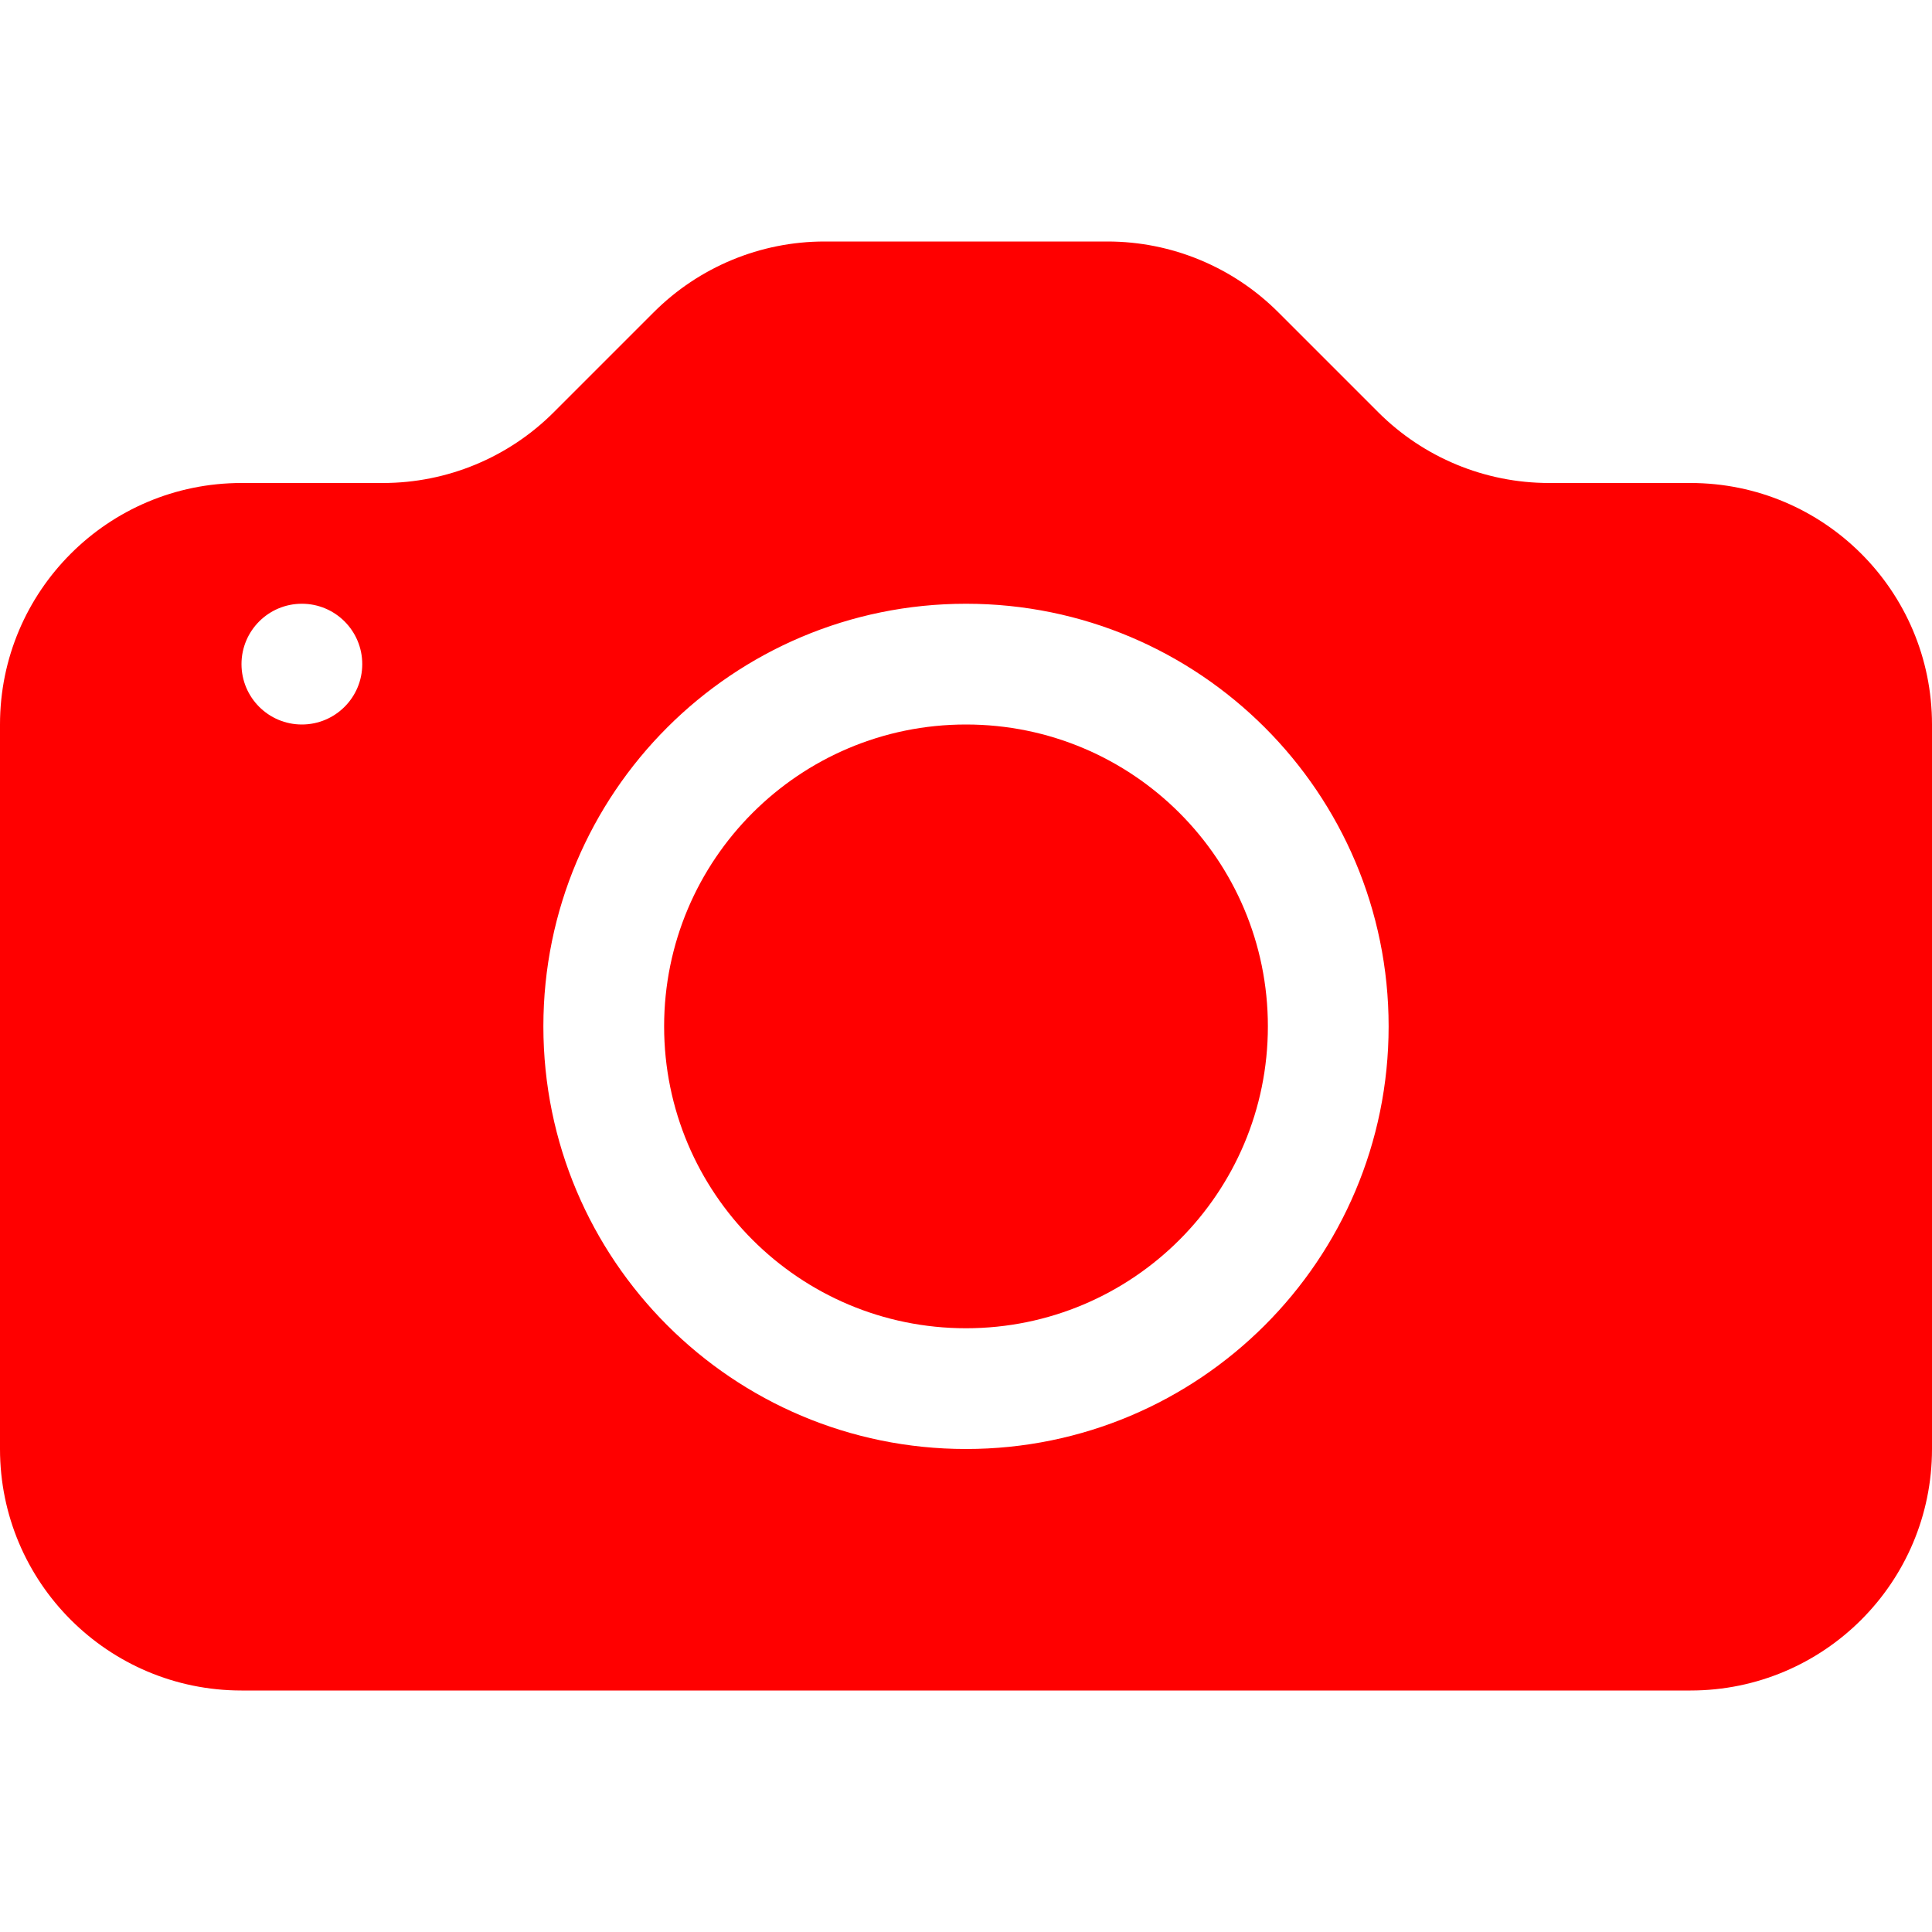
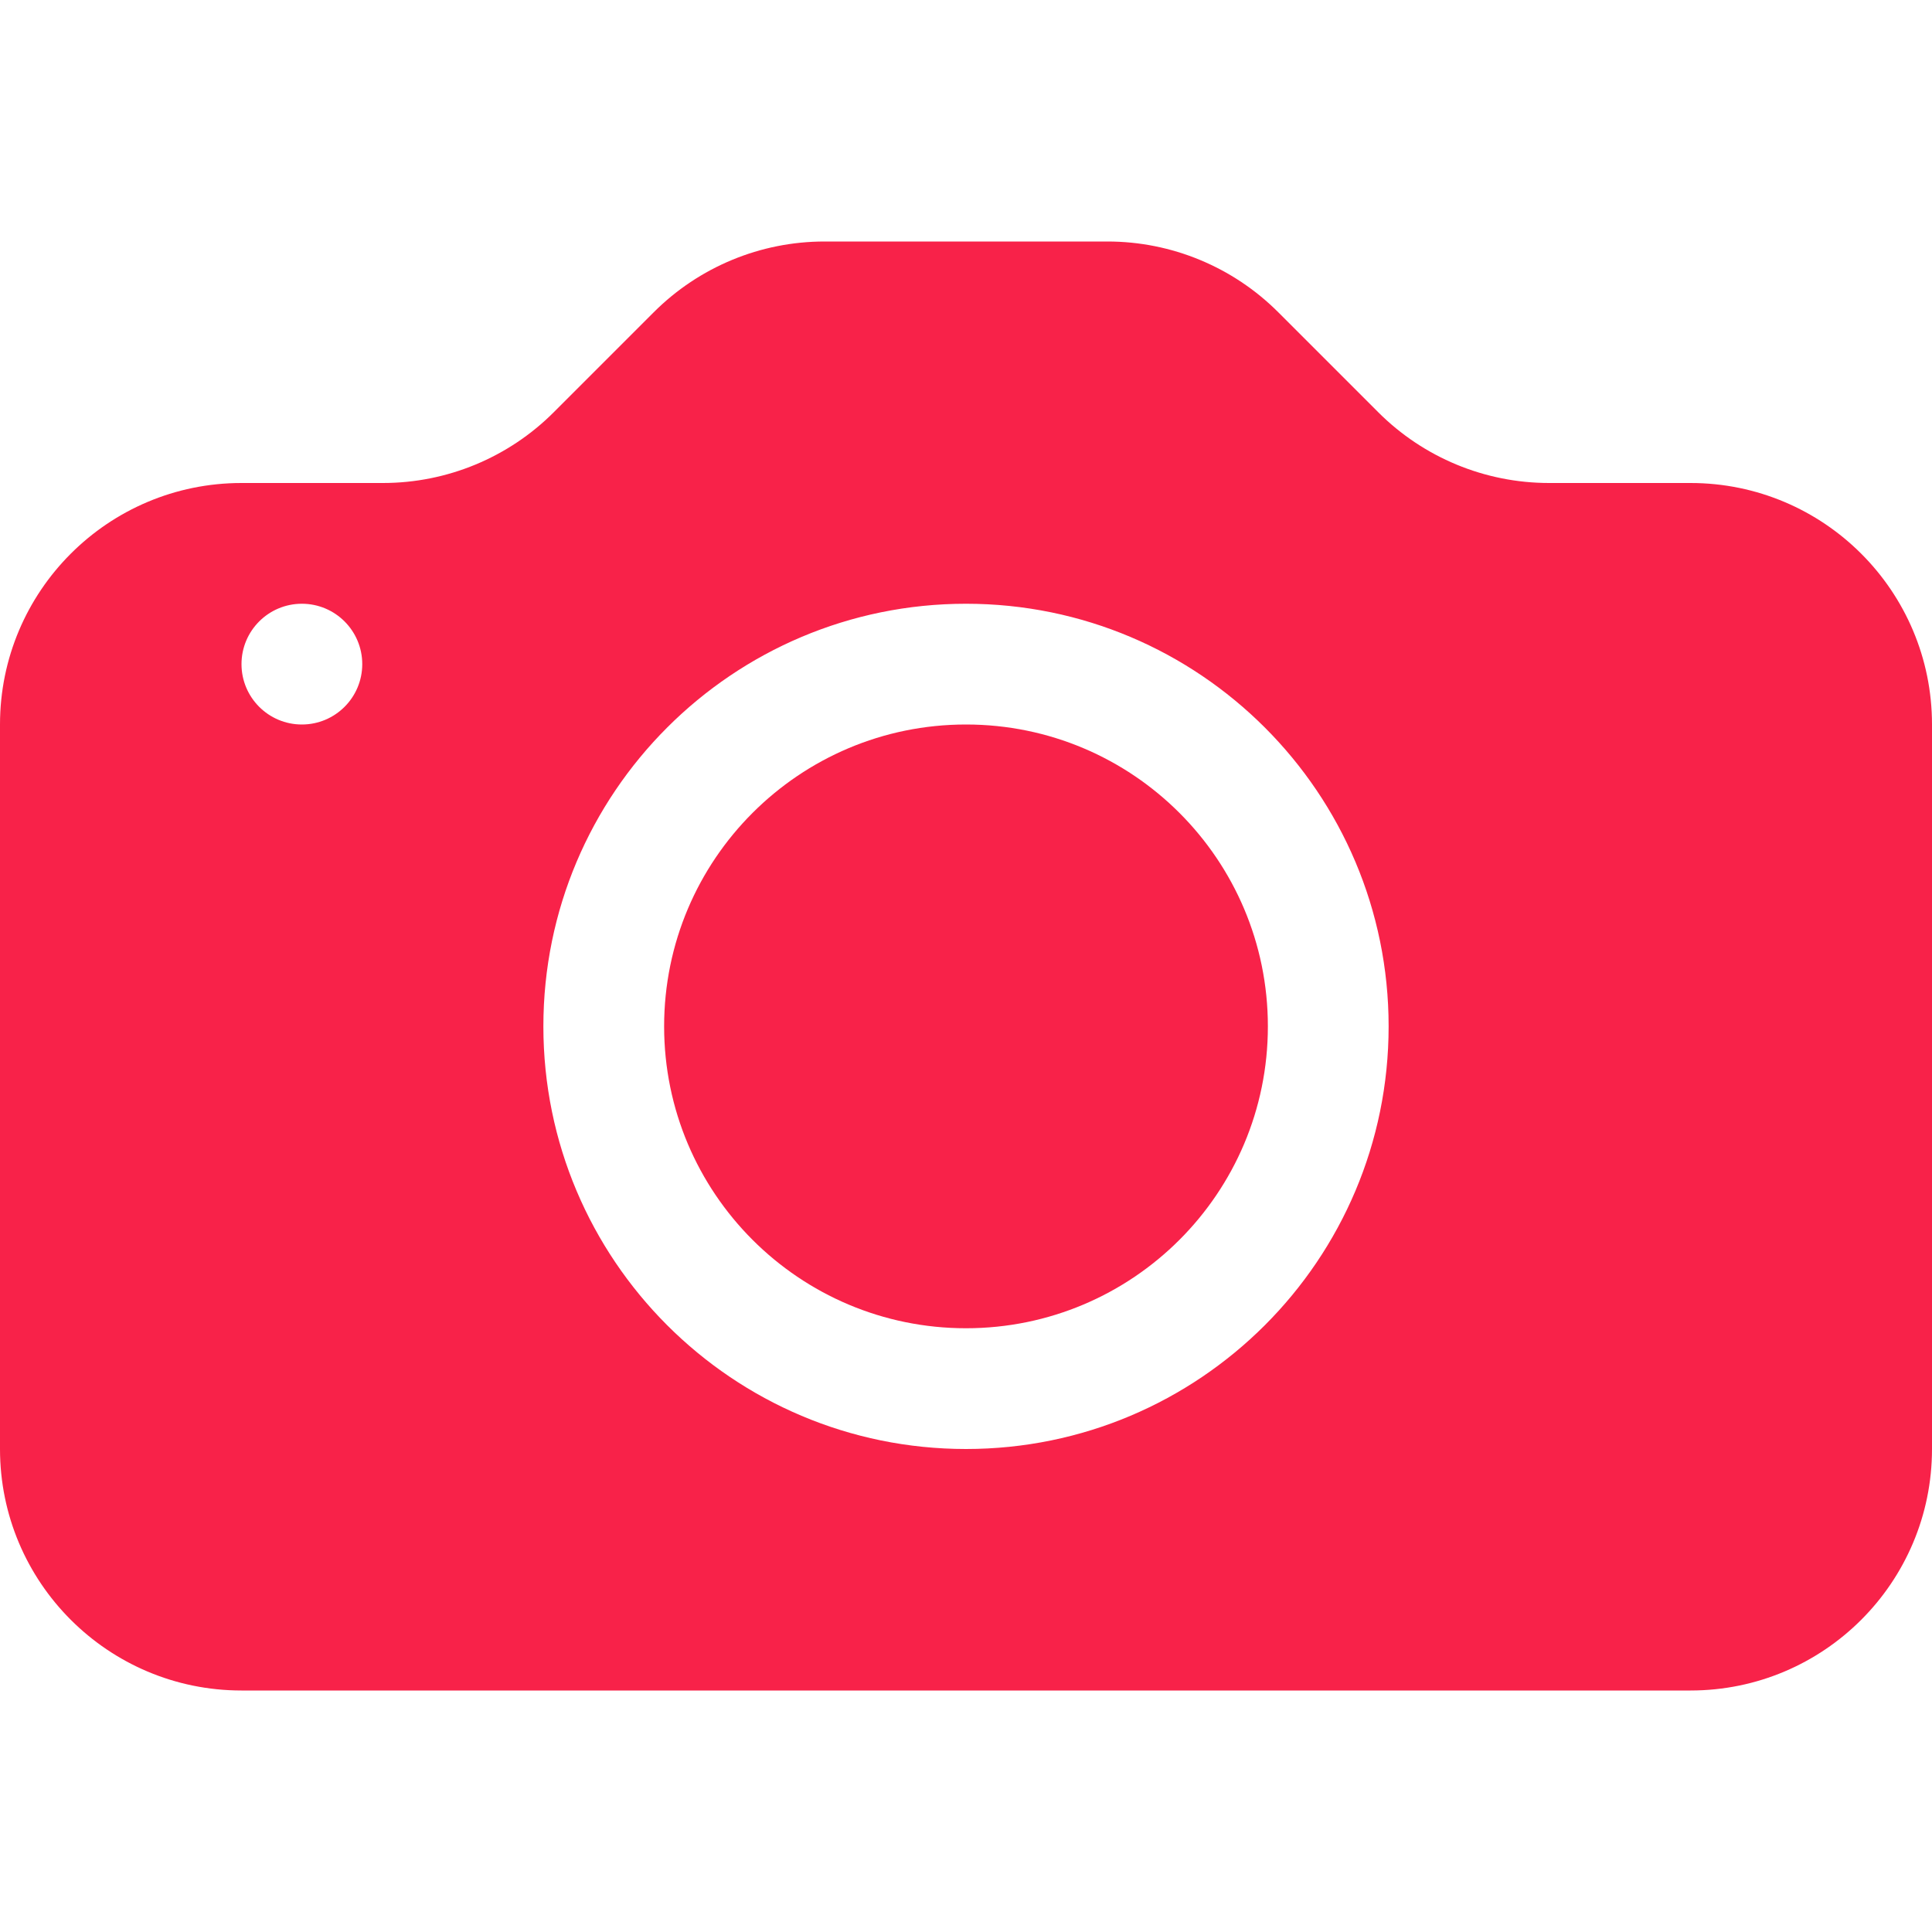
- <svg xmlns="http://www.w3.org/2000/svg" width="20" height="20" fill="red" class="bi bi-camera-fill" viewBox="0 0 16 16">
+ <svg xmlns="http://www.w3.org/2000/svg" width="20" height="20" fill="#f82249" class="bi bi-camera-fill" viewBox="0 0 16 16">
  <path d="M10.5 8.5a2.5 2.5 0 1 1-5 0 2.5 2.5 0 0 1 5 0z" />
  <path d="M2 4a2 2 0 0 0-2 2v6a2 2 0 0 0 2 2h12a2 2 0 0 0 2-2V6a2 2 0 0 0-2-2h-1.172a2 2 0 0 1-1.414-.586l-.828-.828A2 2 0 0 0 9.172 2H6.828a2 2 0 0 0-1.414.586l-.828.828A2 2 0 0 1 3.172 4H2zm.5 2a.5.5 0 1 1 0-1 .5.5 0 0 1 0 1zm9 2.5a3.5 3.5 0 1 1-7 0 3.5 3.5 0 0 1 7 0z" />
</svg>
